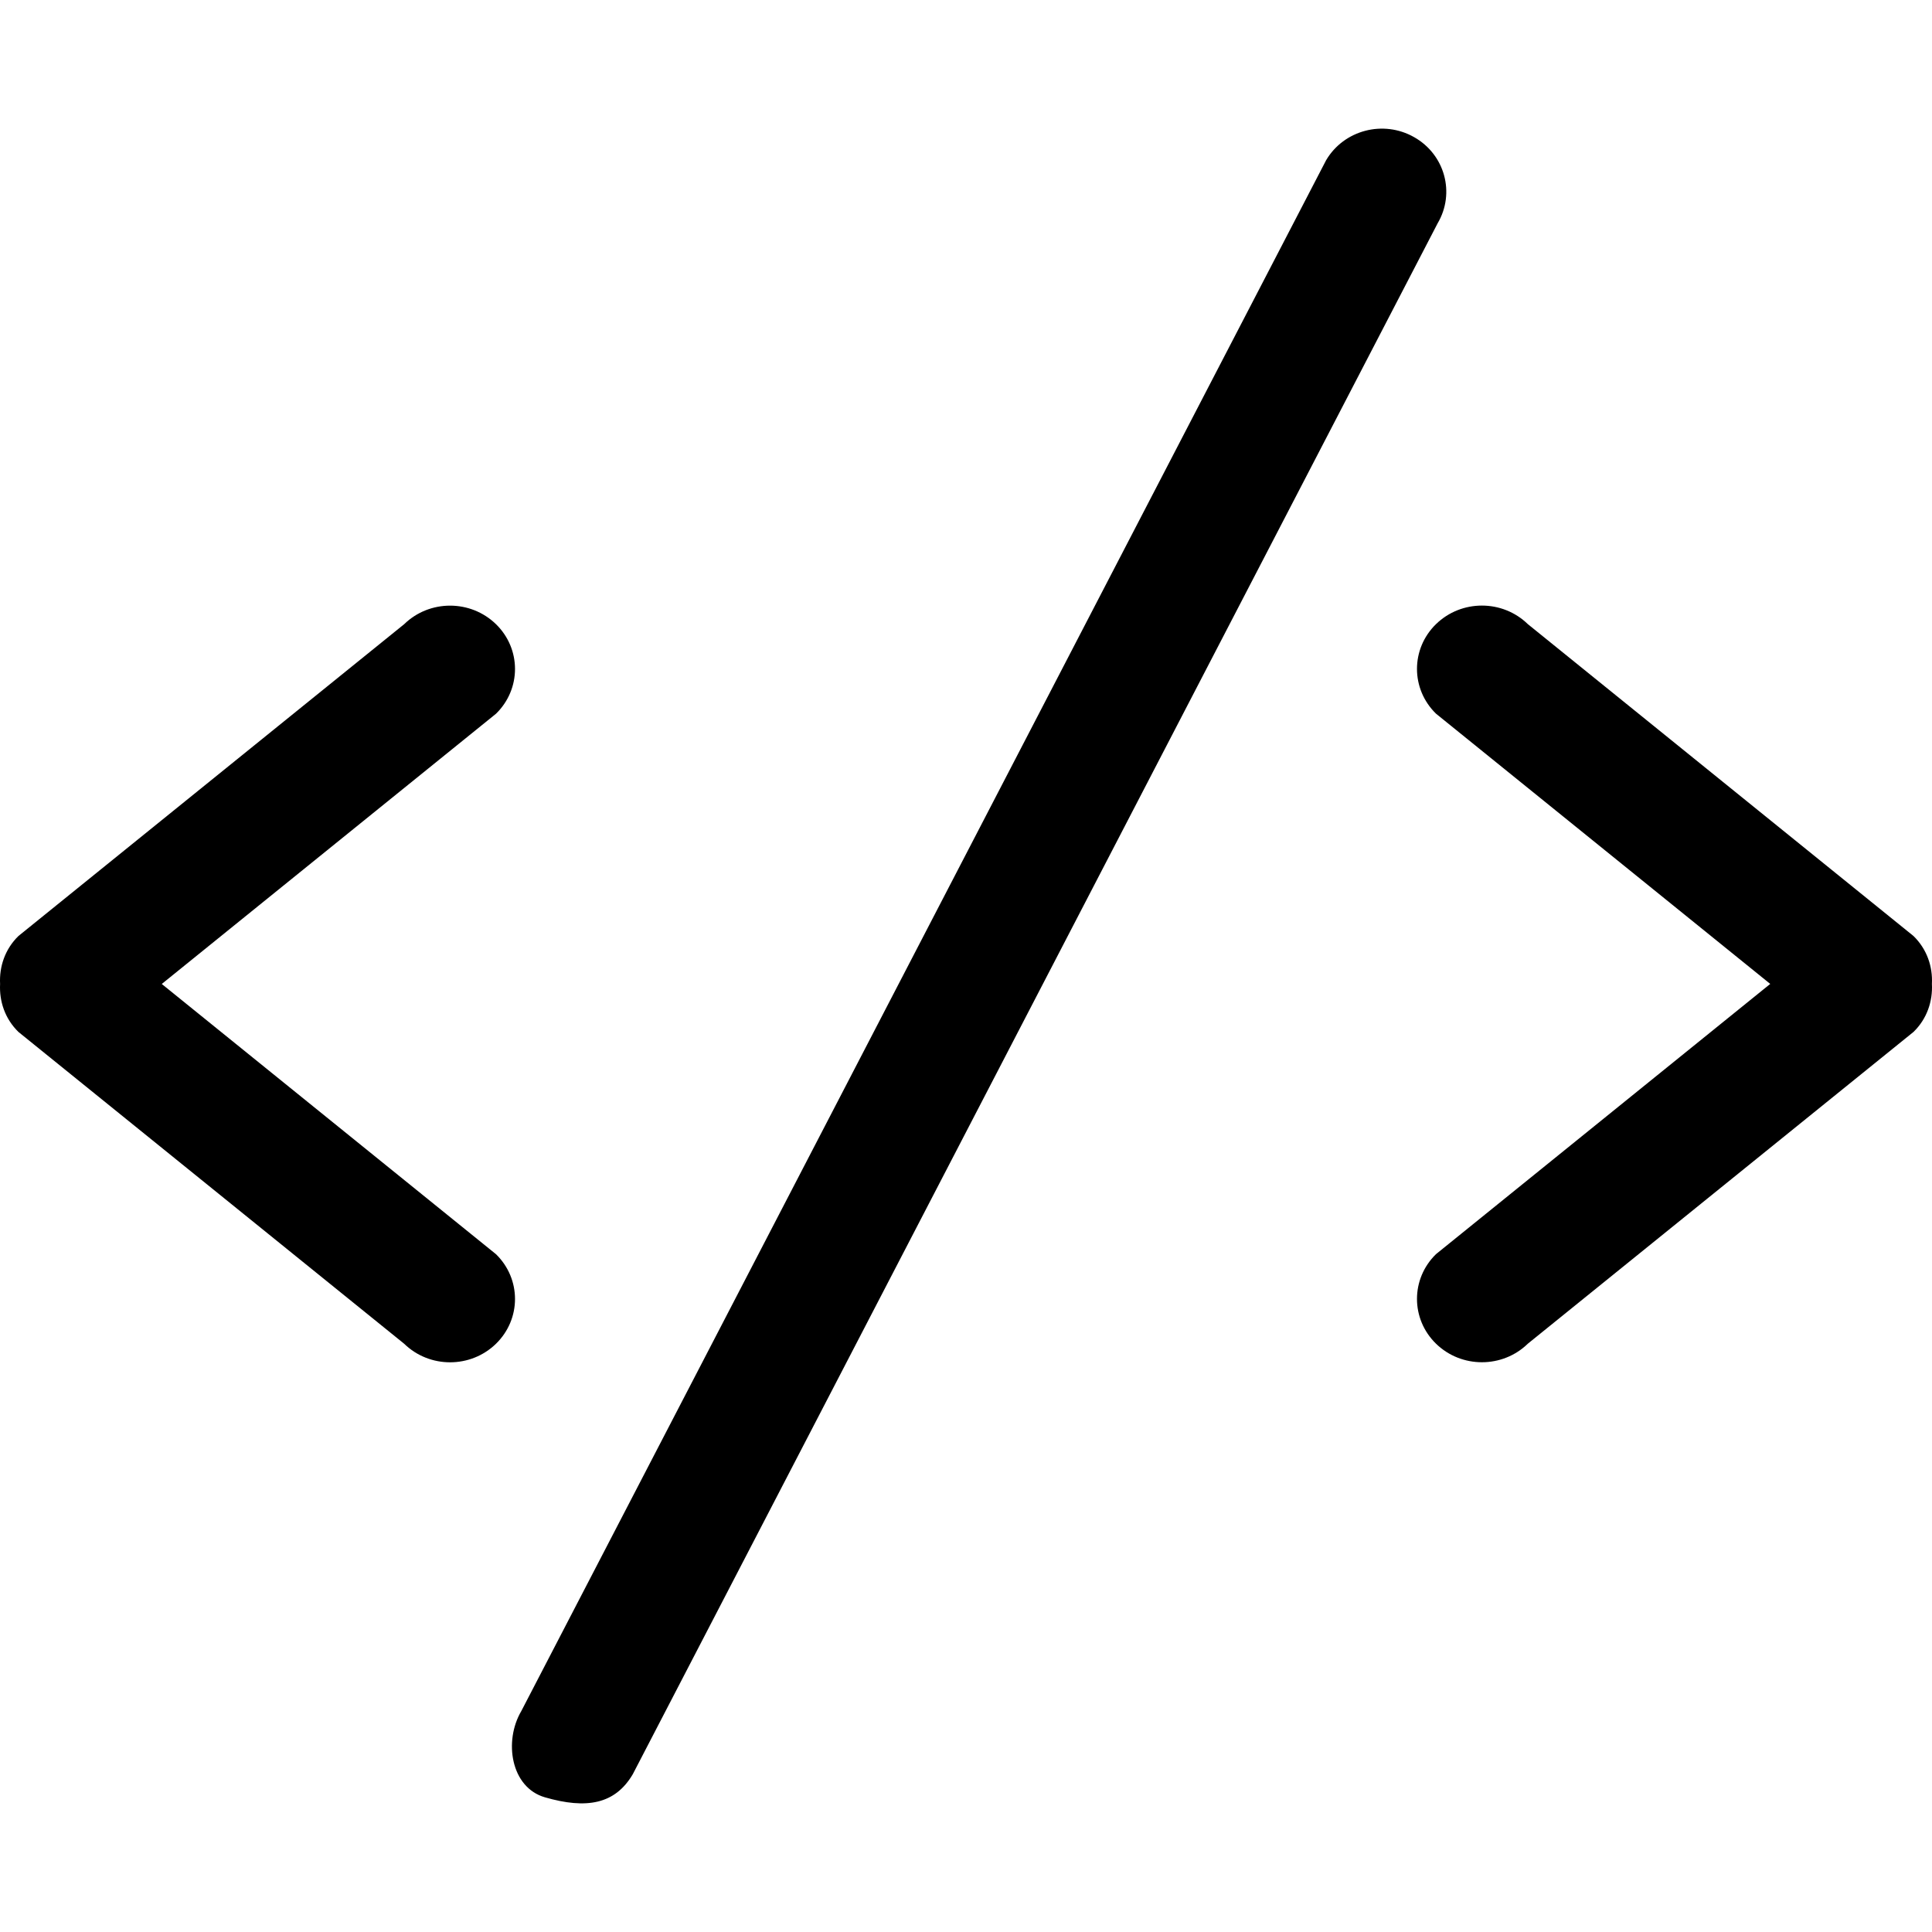
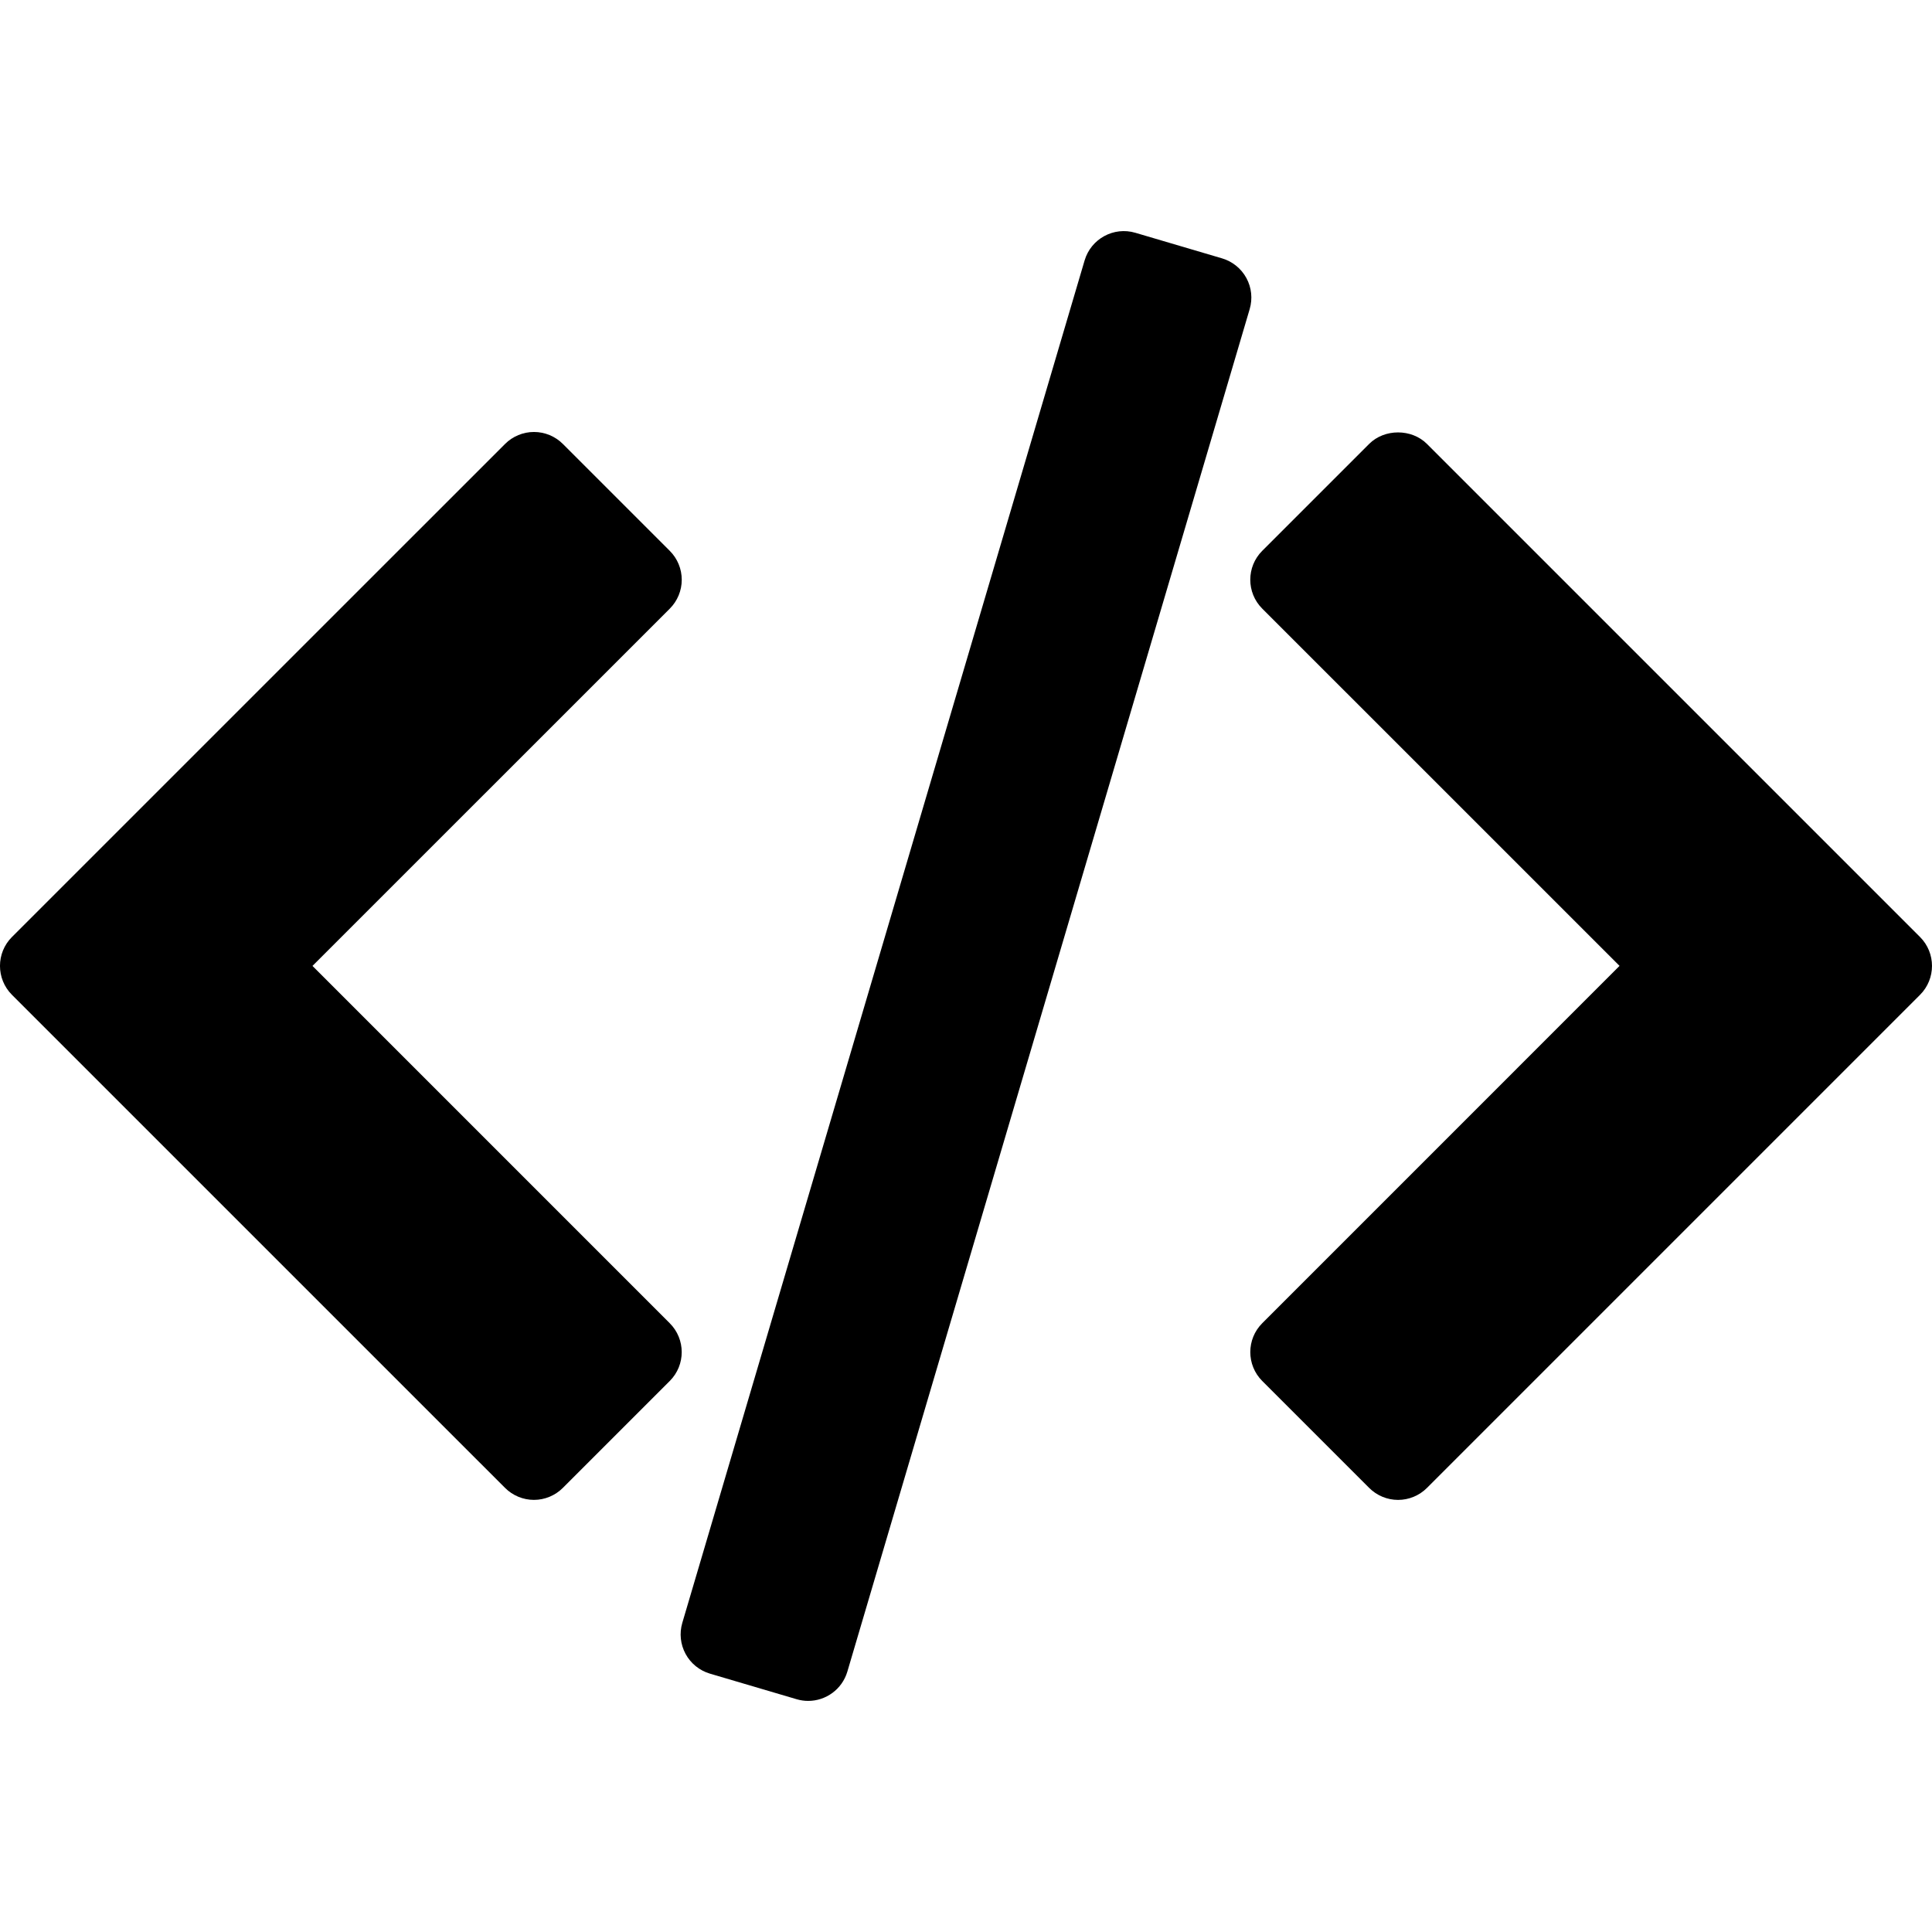
- <svg xmlns="http://www.w3.org/2000/svg" version="1.1" id="Capa_1" x="0px" y="0px" width="611.997px" height="611.997px" viewBox="0 0 611.997 611.997" style="enable-background:new 0 0 611.997 611.997;" xml:space="preserve">
+ <svg xmlns="http://www.w3.org/2000/svg" class="code" version="1.1" id="Capa_1" x="0px" y="0px" width="94.504px" height="94.504px" viewBox="0 0 94.504 94.504" style="enable-background:new 0 0 94.504 94.504;" xml:space="preserve">
  <g>
-     <g id="_x34__24_">
-       <g>
-         <path d="M157.113,397.291L51.241,311.692l105.872-85.599c8.035-7.832,8.035-20.538,0-28.37c-8.036-7.832-21.048-7.832-29.084,0     L5.841,296.498c-4.283,4.181-6.098,9.729-5.812,15.195c-0.286,5.466,1.529,11.013,5.812,15.194l122.188,98.774     c8.036,7.831,21.048,7.831,29.084,0C165.148,417.829,165.148,405.123,157.113,397.291z M447.929,43.434     c-9.749-5.527-22.23-2.244-27.859,7.322l-254.941,491.26c-5.629,9.565-3.304,24.188,7.465,27.31     c13.176,3.813,22.231,2.243,27.86-7.322l254.94-491.26C461.043,61.157,457.698,48.94,447.929,43.434z M606.135,296.498     l-122.167-98.794c-8.036-7.832-21.048-7.832-29.084,0c-8.036,7.832-8.036,20.538,0,28.37l105.872,85.599l-105.872,85.599     c-8.036,7.832-8.036,20.538,0,28.37c8.035,7.831,21.048,7.831,29.084,0l122.188-98.774c4.283-4.181,6.099-9.729,5.812-15.194     C612.254,306.226,610.418,300.679,606.135,296.498z" />
-       </g>
+     <g>
+       <path d="M93.918,45.833L69.799,21.714c-0.75-0.75-2.077-0.75-2.827,0l-5.229,5.229c-0.781,0.781-0.781,2.047,0,2.828l17.477,17.475L61.744,64.724c-0.781,0.781-0.781,2.047,0,2.828l5.229,5.229c0.375,0.375,0.884,0.587,1.414,0.587c0.529,0,1.039-0.212,1.414-0.587l24.117-24.118C94.699,47.881,94.699,46.614,93.918,45.833z" />
+       <path d="M32.759,64.724L15.285,47.248l17.477-17.475c0.375-0.375,0.586-0.883,0.586-1.414c0-0.53-0.21-1.039-0.586-1.414l-5.229-5.229c-0.375-0.375-0.884-0.586-1.414-0.586c-0.53,0-1.039,0.211-1.414,0.586L0.585,45.833c-0.781,0.781-0.781,2.047,0,2.829L24.704,72.78c0.375,0.375,0.884,0.587,1.414,0.587c0.53,0,1.039-0.212,1.414-0.587l5.229-5.229C33.542,66.771,33.542,65.505,32.759,64.724z" />
+       <path d="M60.967,13.6c-0.254-0.466-0.682-0.812-1.19-0.962l-4.239-1.251c-1.058-0.314-2.172,0.293-2.484,1.352L33.375,79.382c-0.15,0.509-0.092,1.056,0.161,1.521c0.253,0.467,0.682,0.812,1.19,0.963l4.239,1.251c0.189,0.056,0.38,0.083,0.567,0.083c0.863,0,1.66-0.564,1.917-1.435l19.679-66.644C61.278,14.612,61.221,14.065,60.967,13.6z" />
    </g>
  </g>
-   <g>
- </g>
-   <g>
- </g>
-   <g>
- </g>
-   <g>
- </g>
-   <g>
- </g>
-   <g>
- </g>
-   <g>
- </g>
-   <g>
- </g>
-   <g>
- </g>
-   <g>
- </g>
-   <g>
- </g>
-   <g>
- </g>
-   <g>
- </g>
-   <g>
- </g>
-   <g>
- </g>
</svg>
